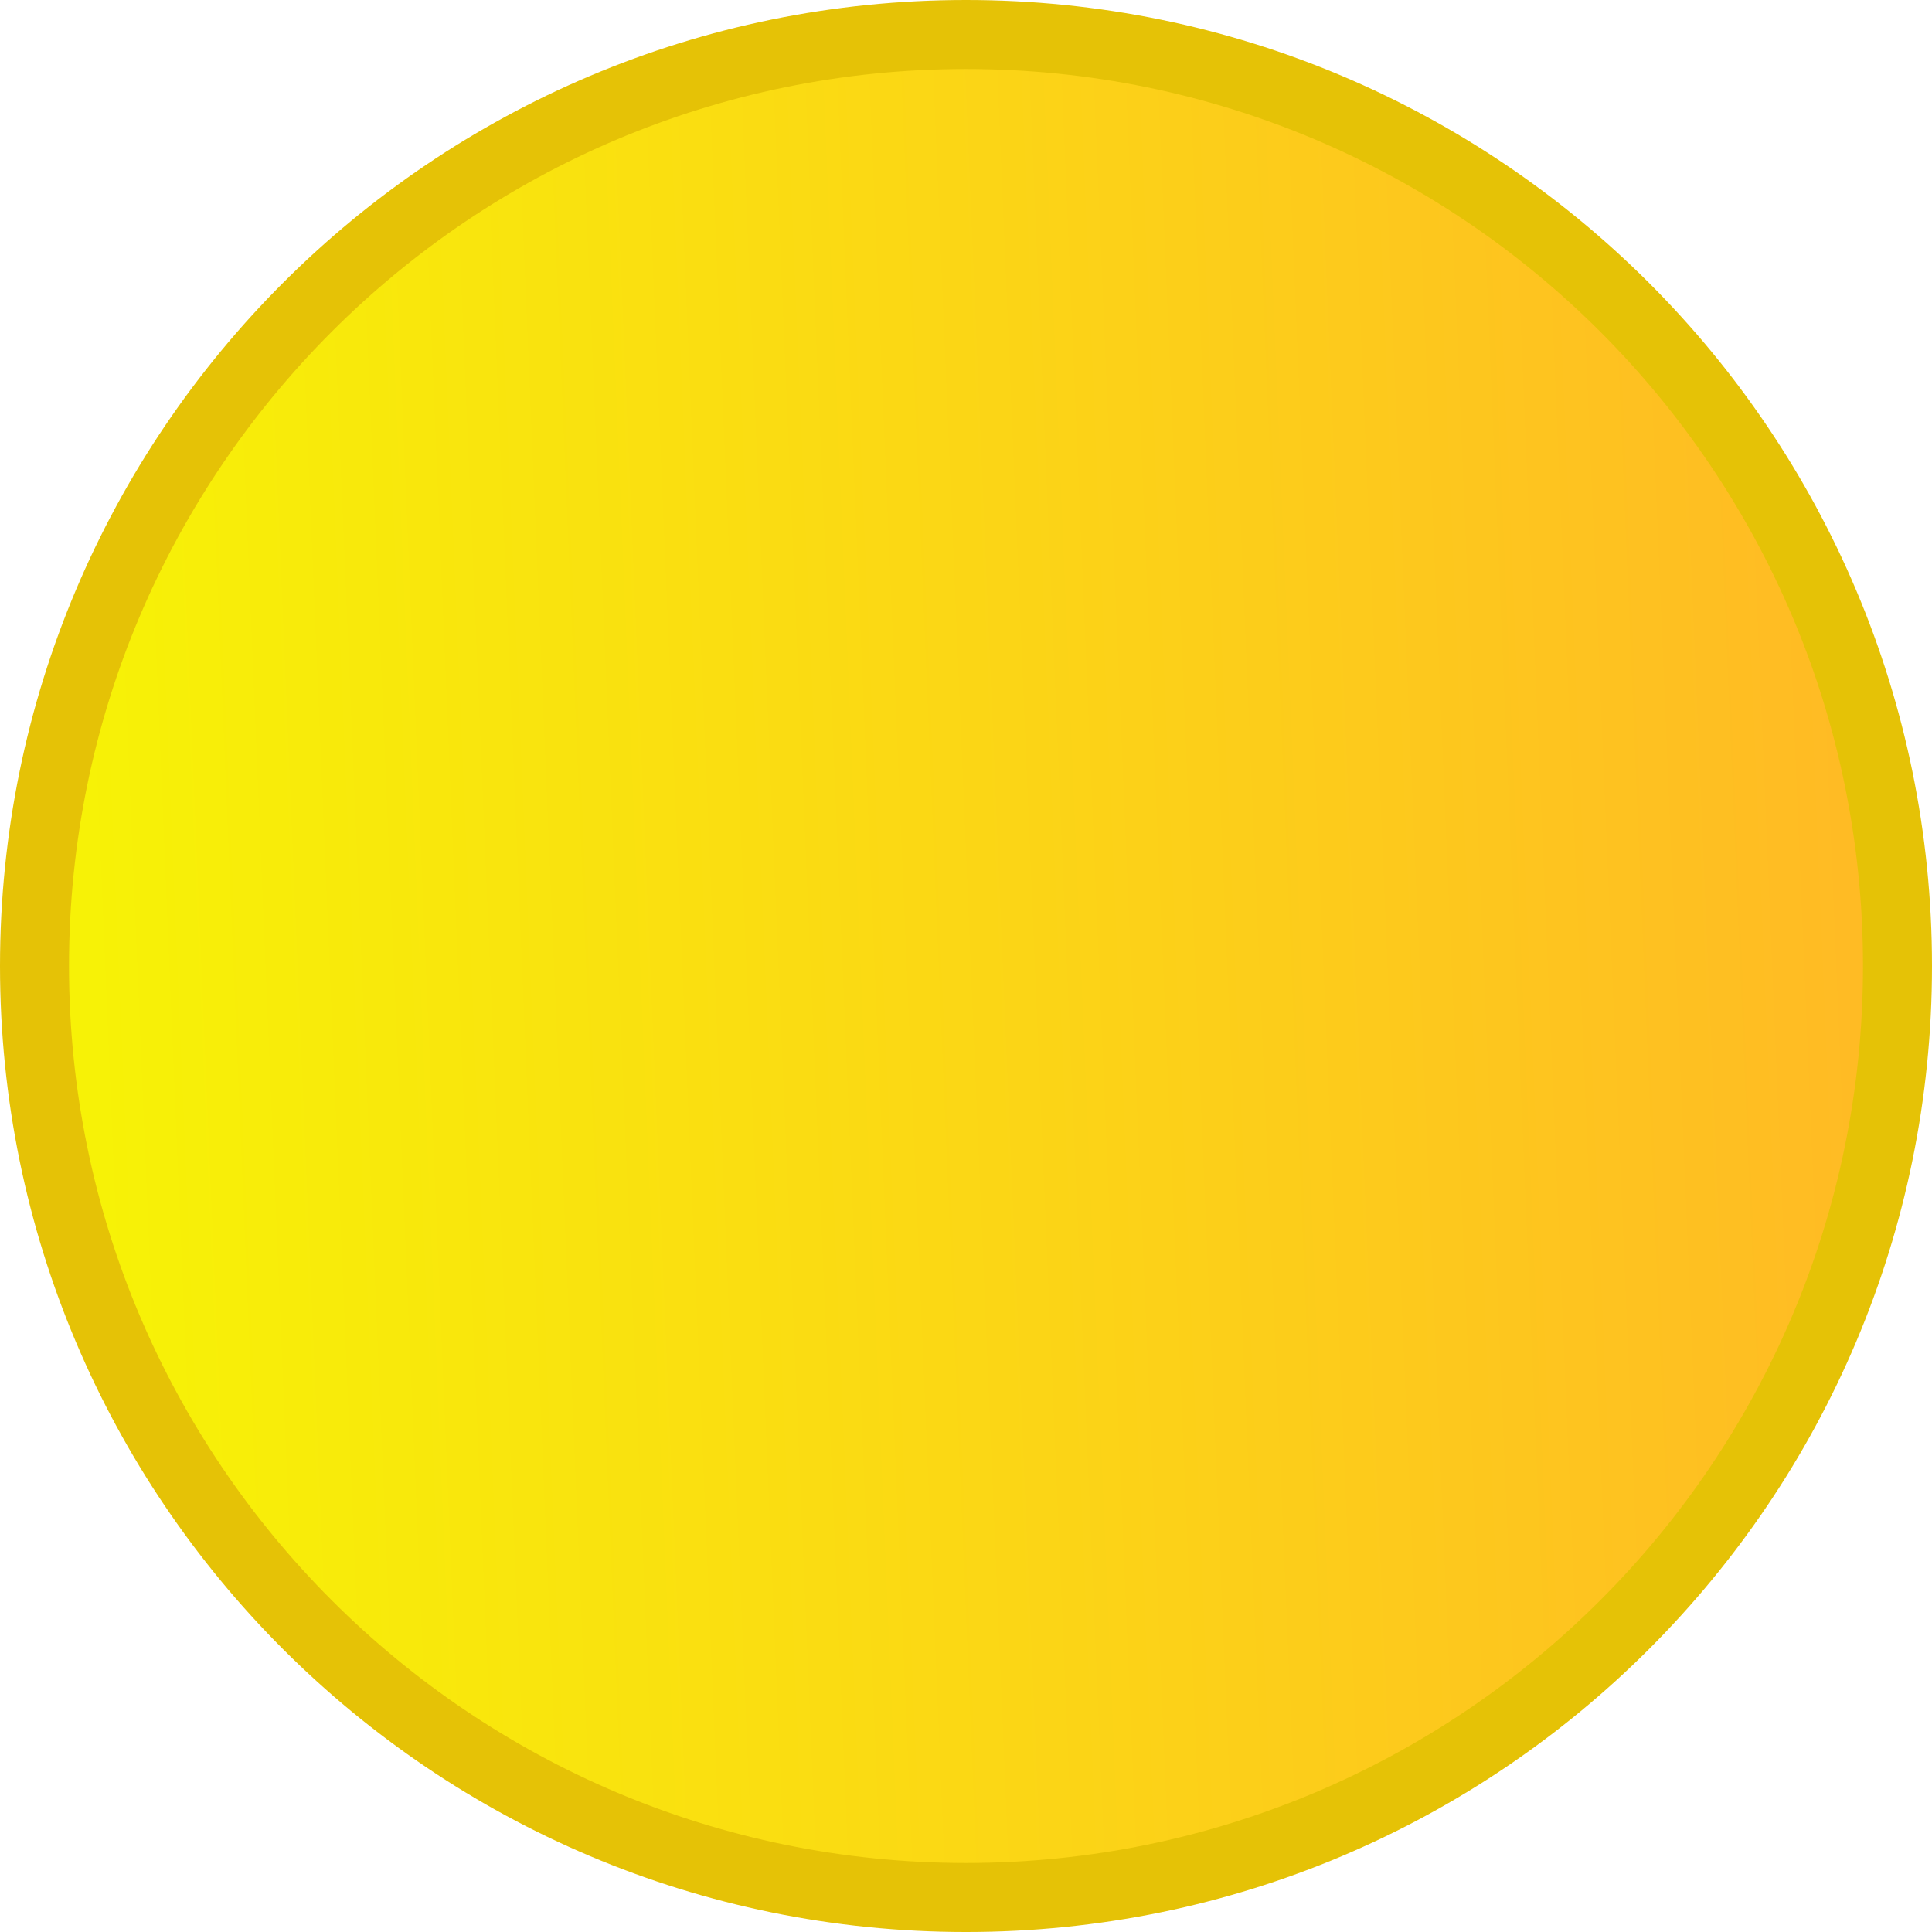
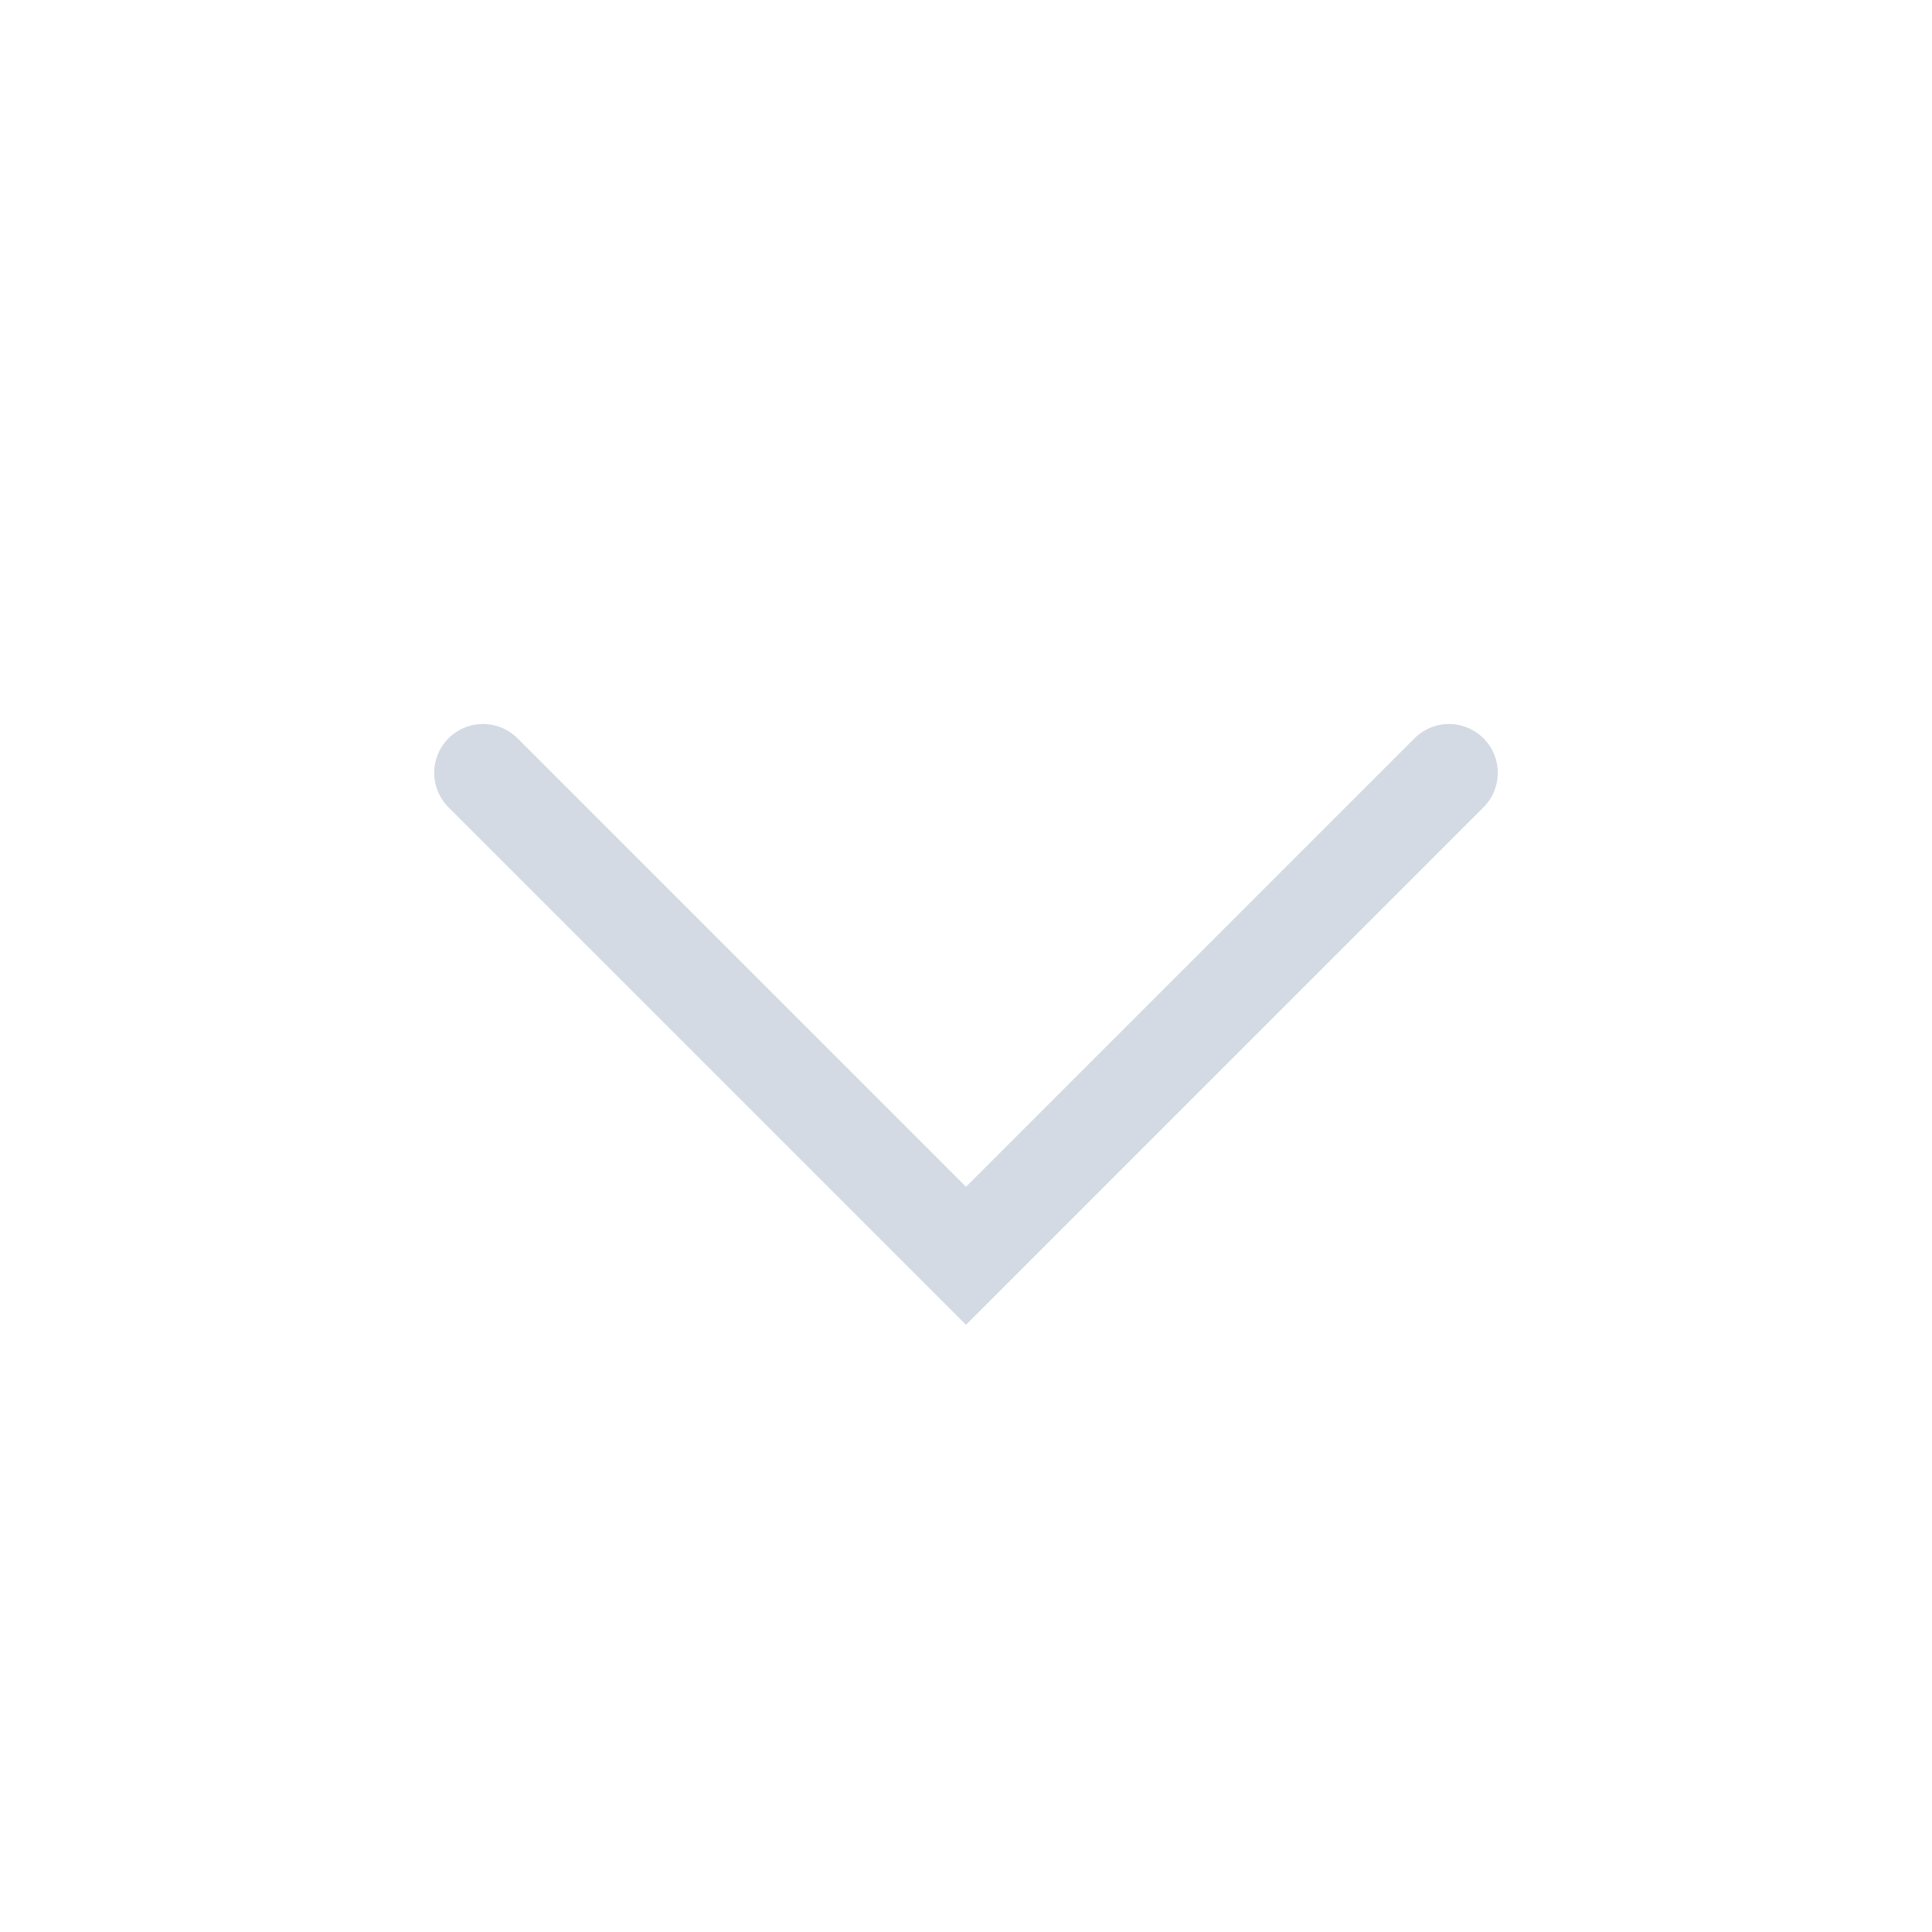
<svg xmlns="http://www.w3.org/2000/svg" viewBox="0 0 50 50" version="1.2" baseProfile="tiny">
  <defs>
-     <linearGradient gradientUnits="userSpaceOnUse" x1="45.056" y1="513.015" x2="875.718" y2="547.948" id="gradient1">
-       <stop offset="0" stop-color="#f7f206" stop-opacity="1" />
-       <stop offset="1" stop-color="#ffbb24" stop-opacity="1" />
-     </linearGradient>
-   </defs>
+ </defs>
  <g fill="none" stroke="black" stroke-width="1" fill-rule="evenodd" stroke-linecap="square" stroke-linejoin="bevel">
-     <g fill="#e5c206" fill-opacity="1" stroke="none" transform="matrix(0.0548323,0,0,-0.0548323,-0.29158,50.0188)" font-family="Clarity City" font-size="10" font-weight="400" font-style="normal">
-       <path vector-effect="none" fill-rule="evenodd" d="M461.253,0.342 C713.059,0.342 917.189,204.472 917.189,456.28 C917.189,708.083 713.059,912.214 461.253,912.214 C209.448,912.214 5.318,708.083 5.318,456.28 C5.318,204.472 209.448,0.342 461.253,0.342 " />
-     </g>
-     <g fill="url(#gradient1)" stroke="none" transform="matrix(0.0548323,0,0,-0.0548323,-0.29158,50.0188)" font-family="Clarity City" font-size="10" font-weight="400" font-style="normal">
-       <path vector-effect="none" fill-rule="evenodd" d="M461.255,32.909 C695.074,32.909 884.62,222.457 884.62,456.28 C884.62,690.099 695.074,879.647 461.255,879.647 C227.438,879.647 37.886,690.099 37.886,456.28 C37.886,222.457 227.438,32.909 461.255,32.909 " />
+     <g fill="none" stroke="#d3dae3" stroke-opacity="1" stroke-width="1.01" stroke-linecap="round" stroke-linejoin="miter" stroke-miterlimit="2" transform="matrix(2.5,0,0,2.5,2.5,2.5)" font-family="Clarity City" font-size="10" font-weight="400" font-style="normal">
+       <polyline fill="none" vector-effect="none" points="4,7 9,12 14,7 " />
    </g>
    <g fill="none" stroke="#000000" stroke-opacity="1" stroke-width="1" stroke-linecap="square" stroke-linejoin="bevel" transform="matrix(1,0,0,1,0,0)" font-family="Clarity City" font-size="10" font-weight="400" font-style="normal">
</g>
  </g>
</svg>
